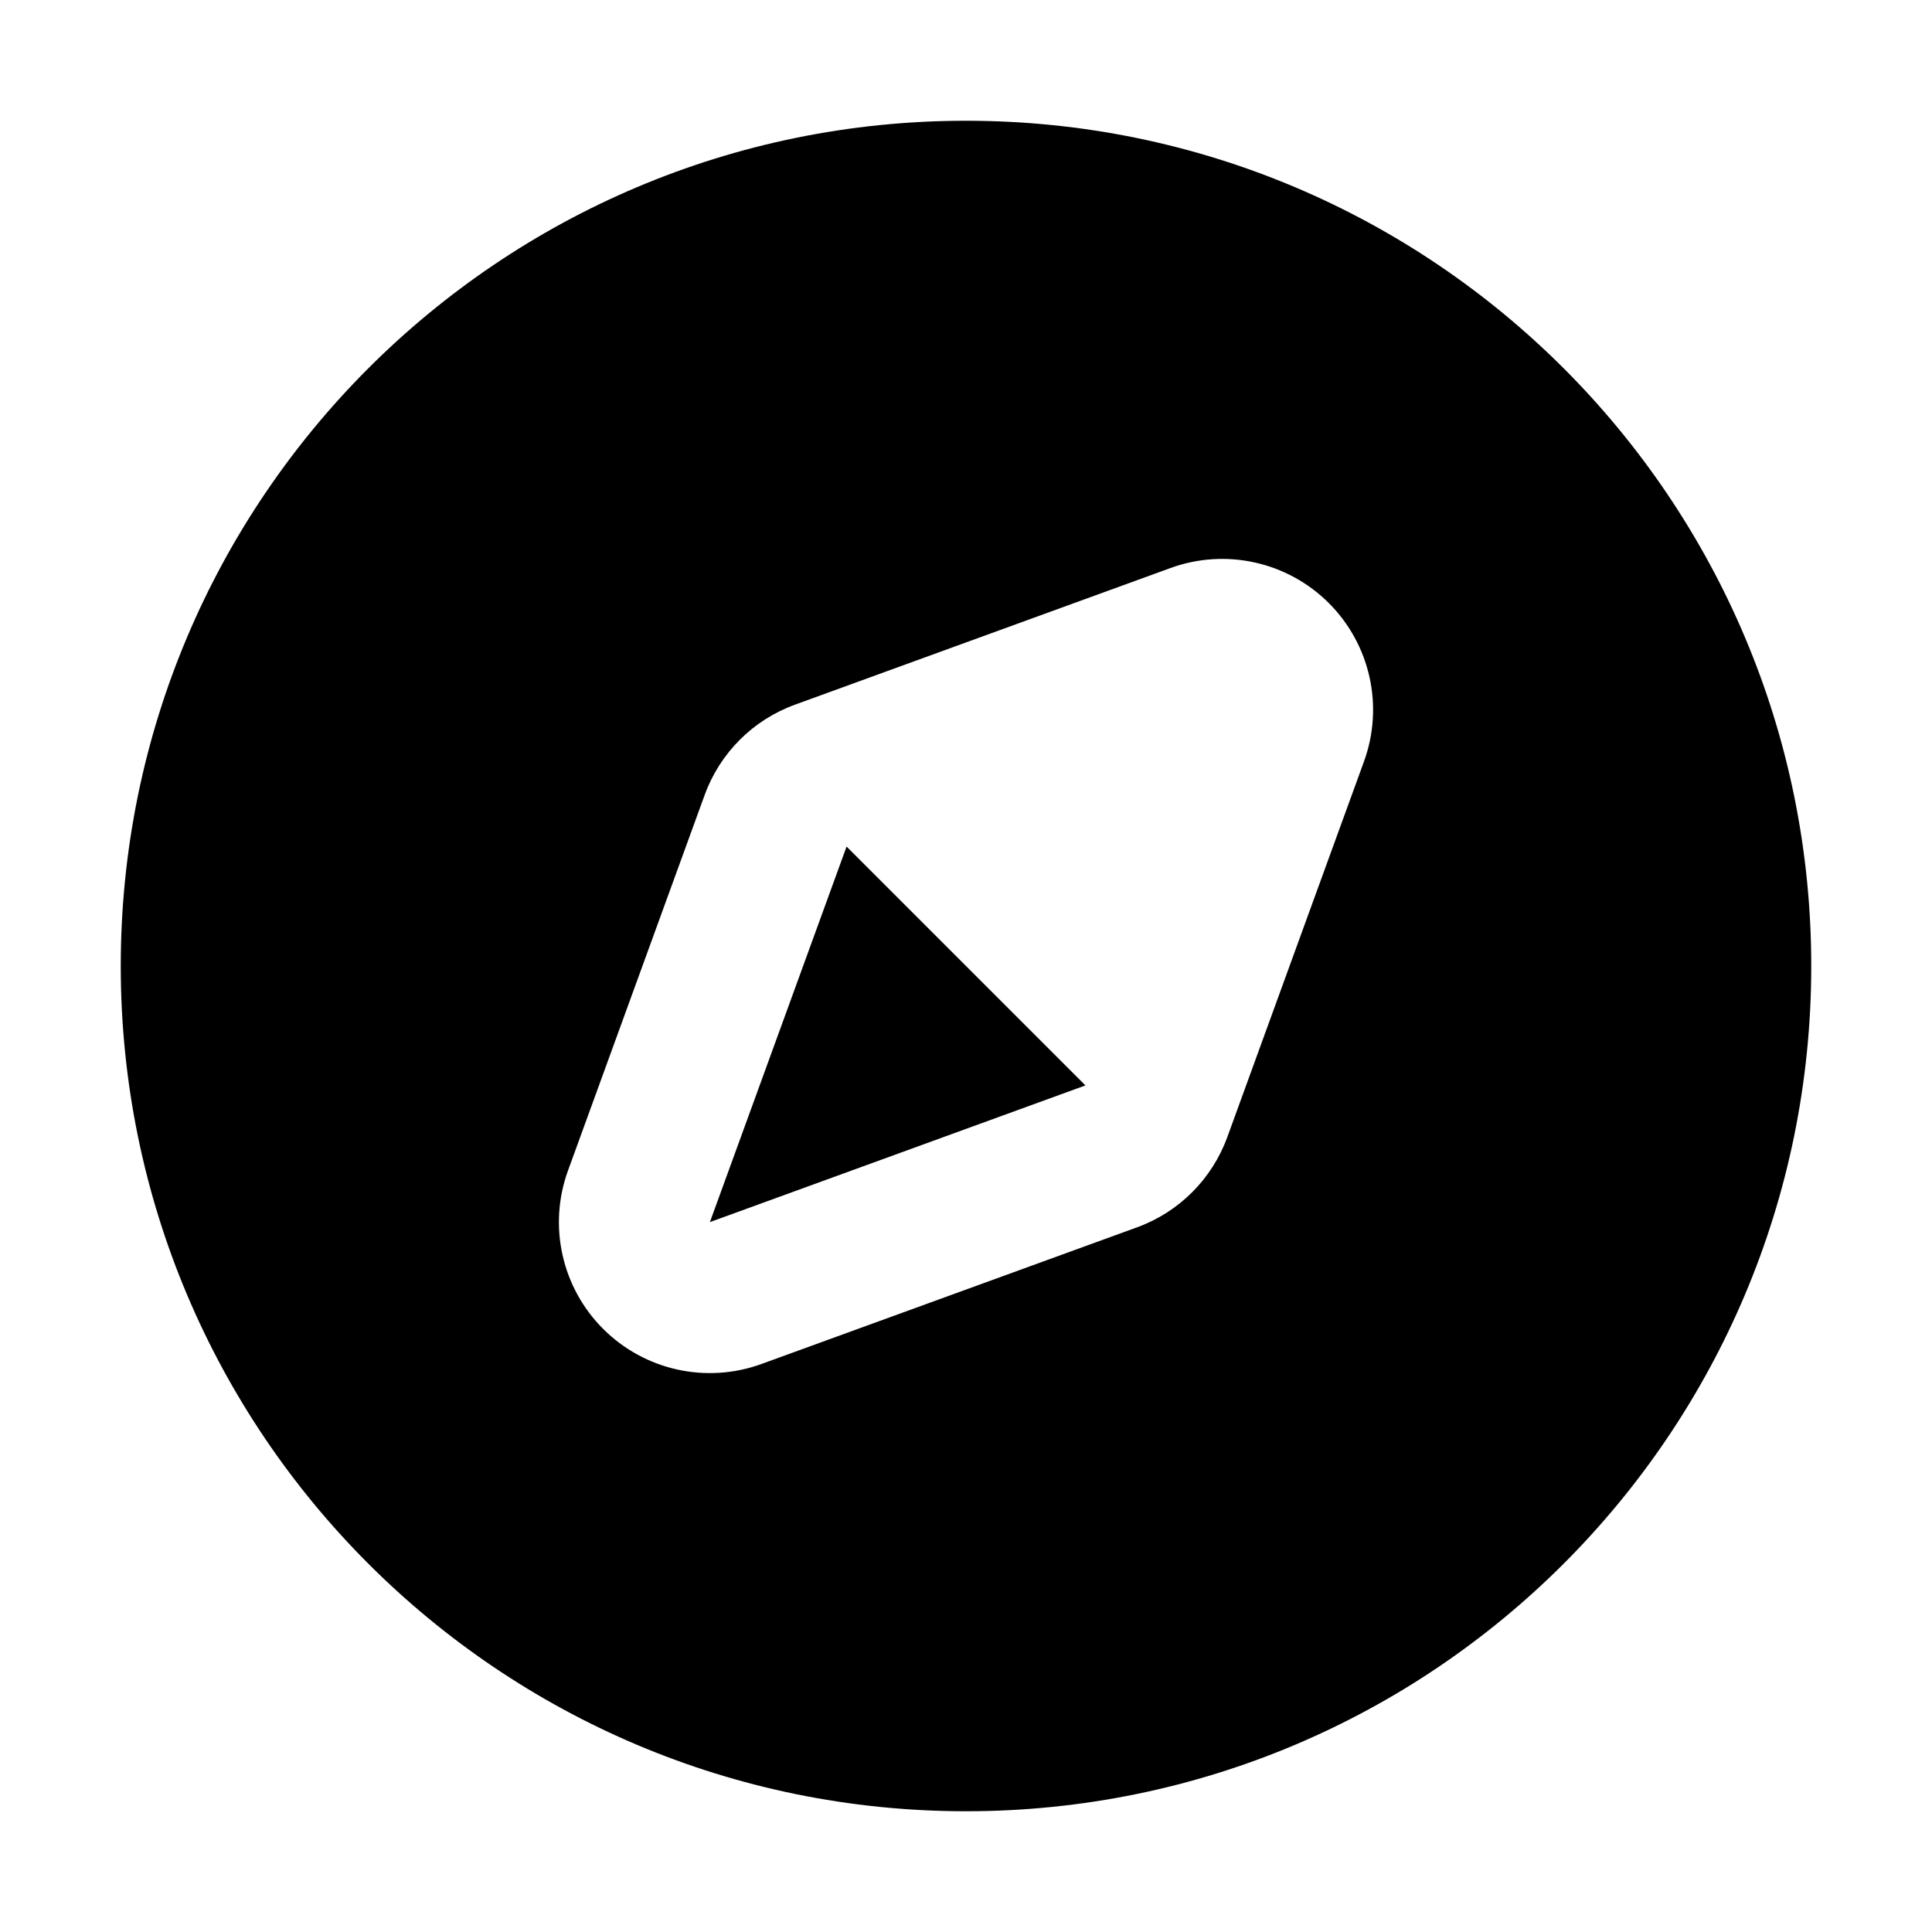
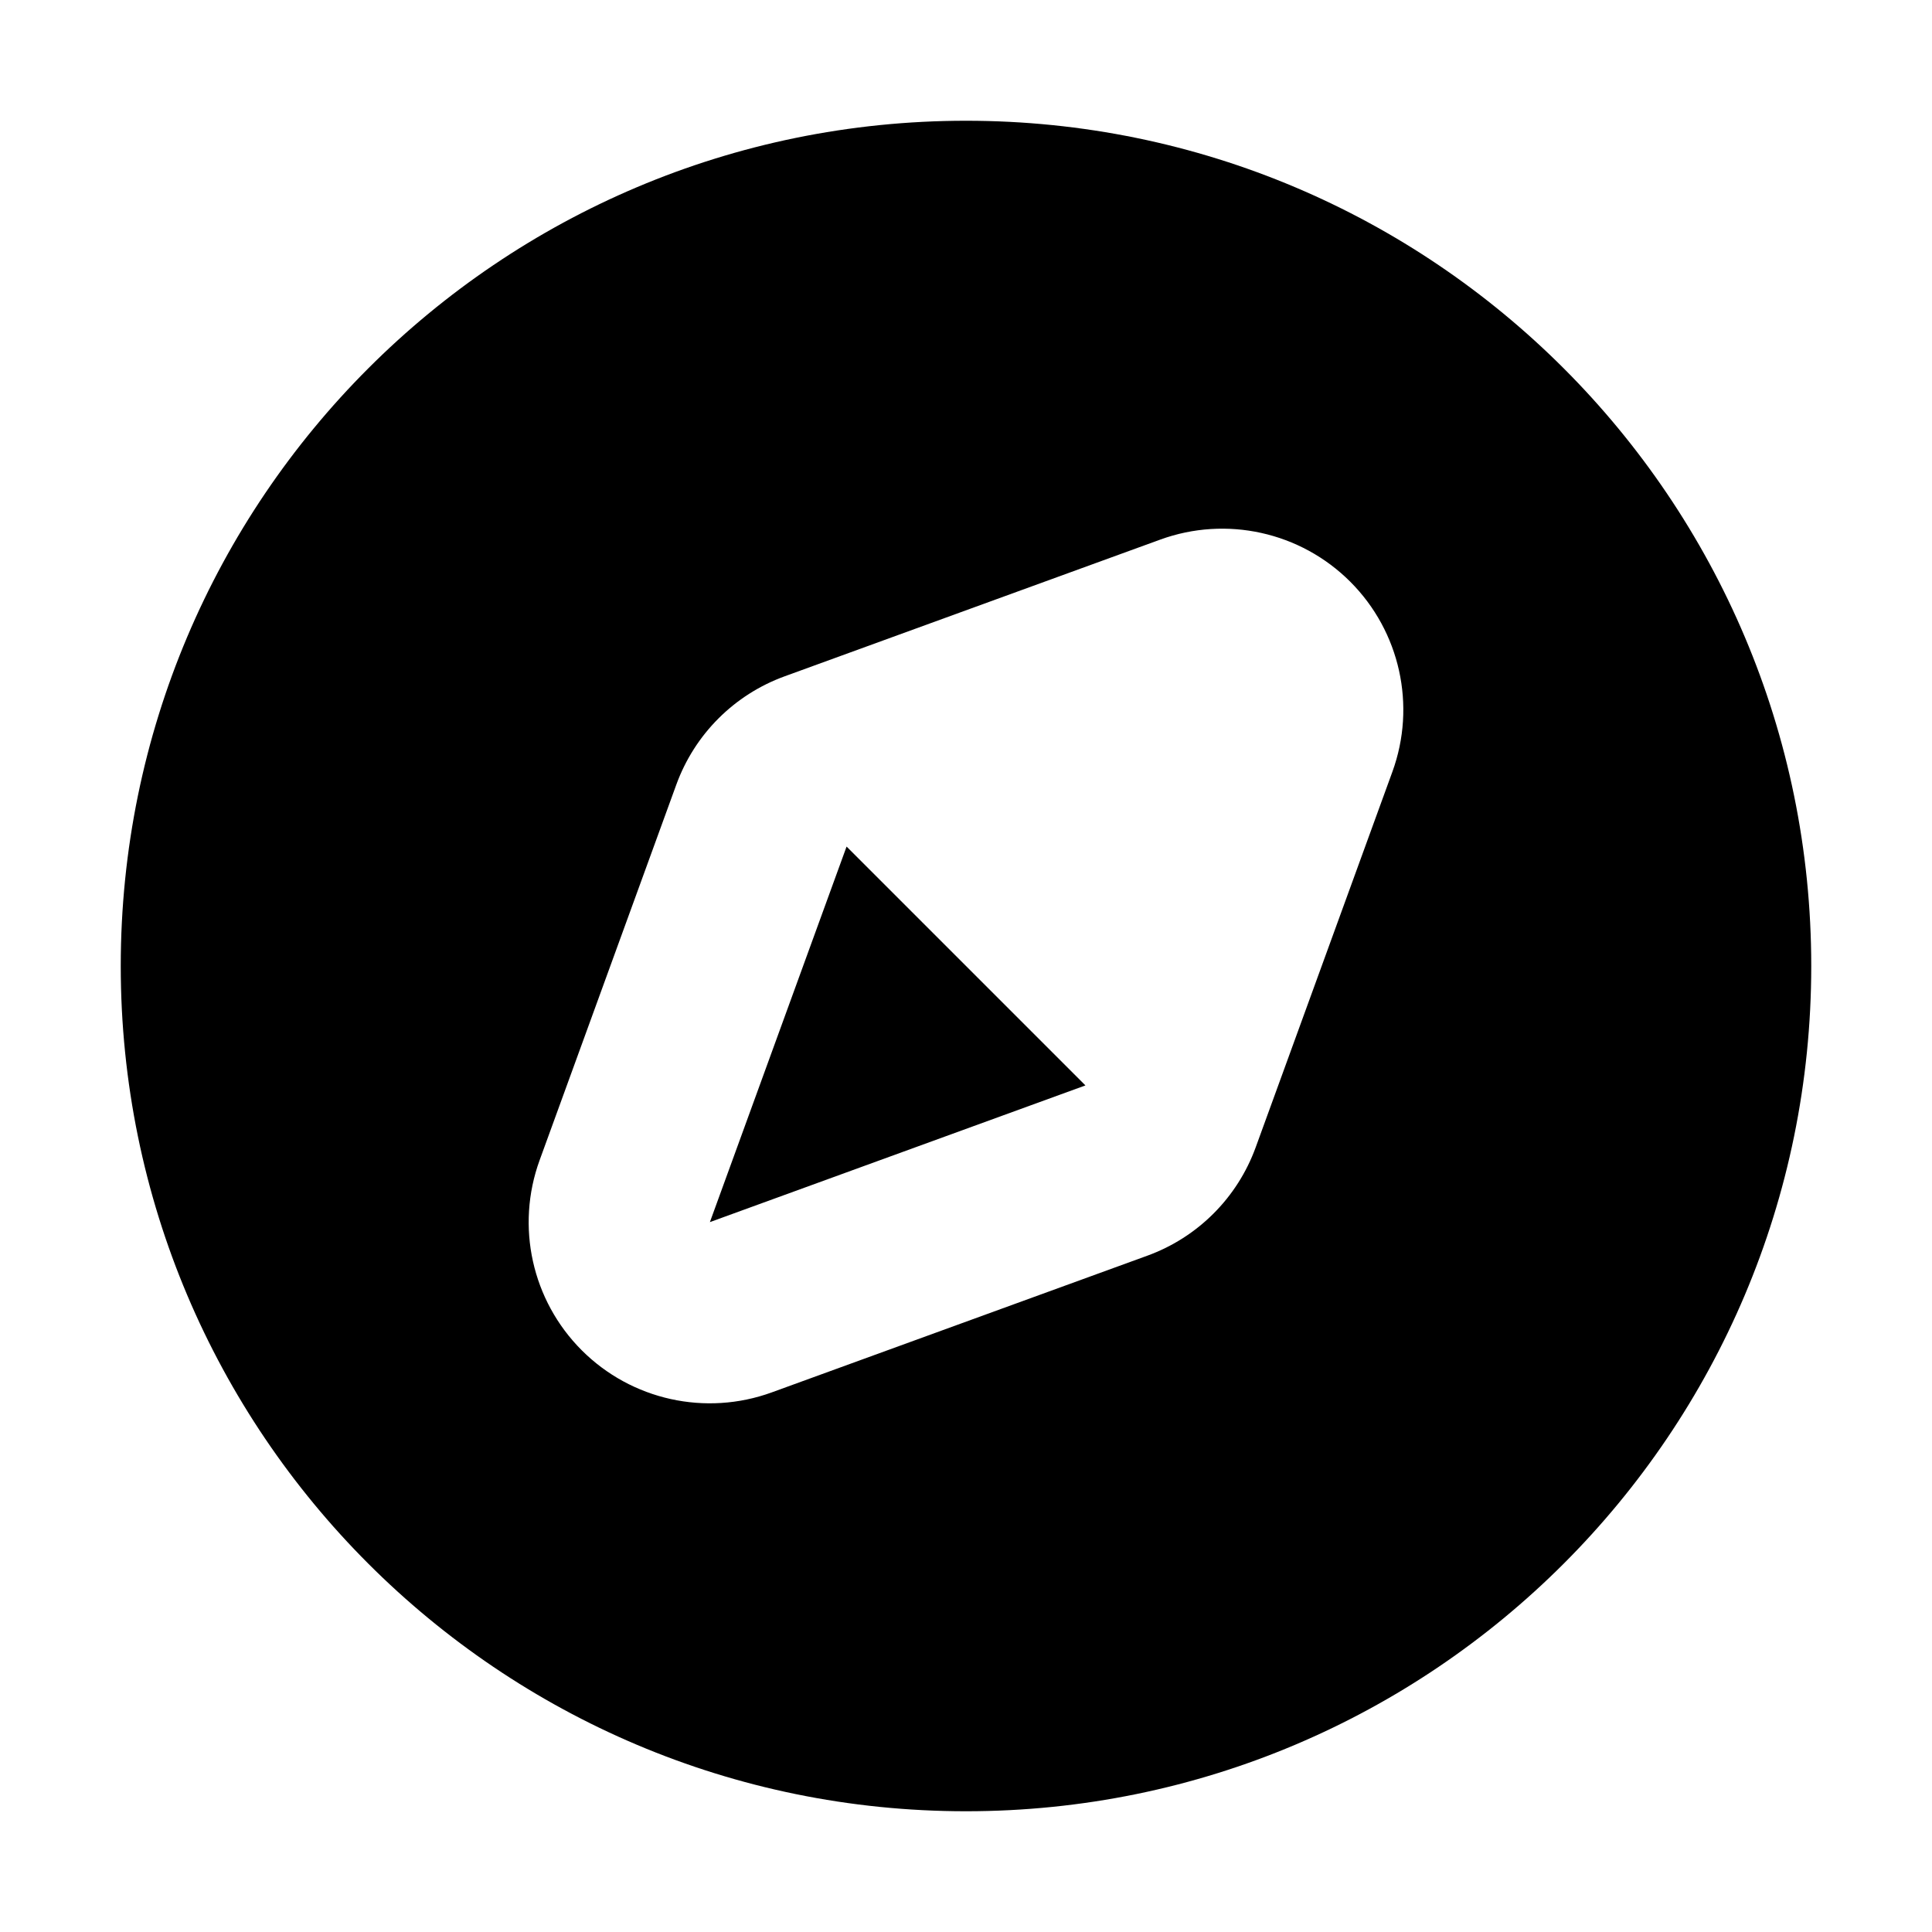
<svg xmlns="http://www.w3.org/2000/svg" viewBox="0 0 16 16" fill="none" stroke="currentColor" stroke-width="1.25" stroke-linecap="round" stroke-linejoin="round">
-   <path fill="currentColor" fill-rule="evenodd" stroke="none" d="M1 8A7 7 0 1 0 15 8A7 7 0 1 0 1 8ZM11.296 6.306L10.164 9.417A1.25 1.25 0 0 1 9.417 10.164L6.306 11.296A1.25 1.25 0 0 1 4.704 9.694L5.836 6.583A1.25 1.25 0 0 1 6.583 5.836L9.694 4.704A1.25 1.25 0 0 1 11.296 6.306ZM5.879 10.121L8.989 8.989L7.011 7.011L5.879 10.121Z" />
+   <path fill="currentColor" fill-rule="evenodd" stroke="none" d="M1 8A7 7 0 1 0 15 8A7 7 0 1 0 1 8ZM11.531 6.392L10.399 9.502A1.5 1.5 0 0 1 9.502 10.399L6.392 11.531A1.5 1.5 0 0 1 4.469 9.608L5.601 6.498A1.5 1.5 0 0 1 6.498 5.601L9.608 4.469A1.5 1.5 0 0 1 11.531 6.392ZM5.879 10.121L8.989 8.989L7.011 7.011L5.879 10.121Z" />
</svg>
